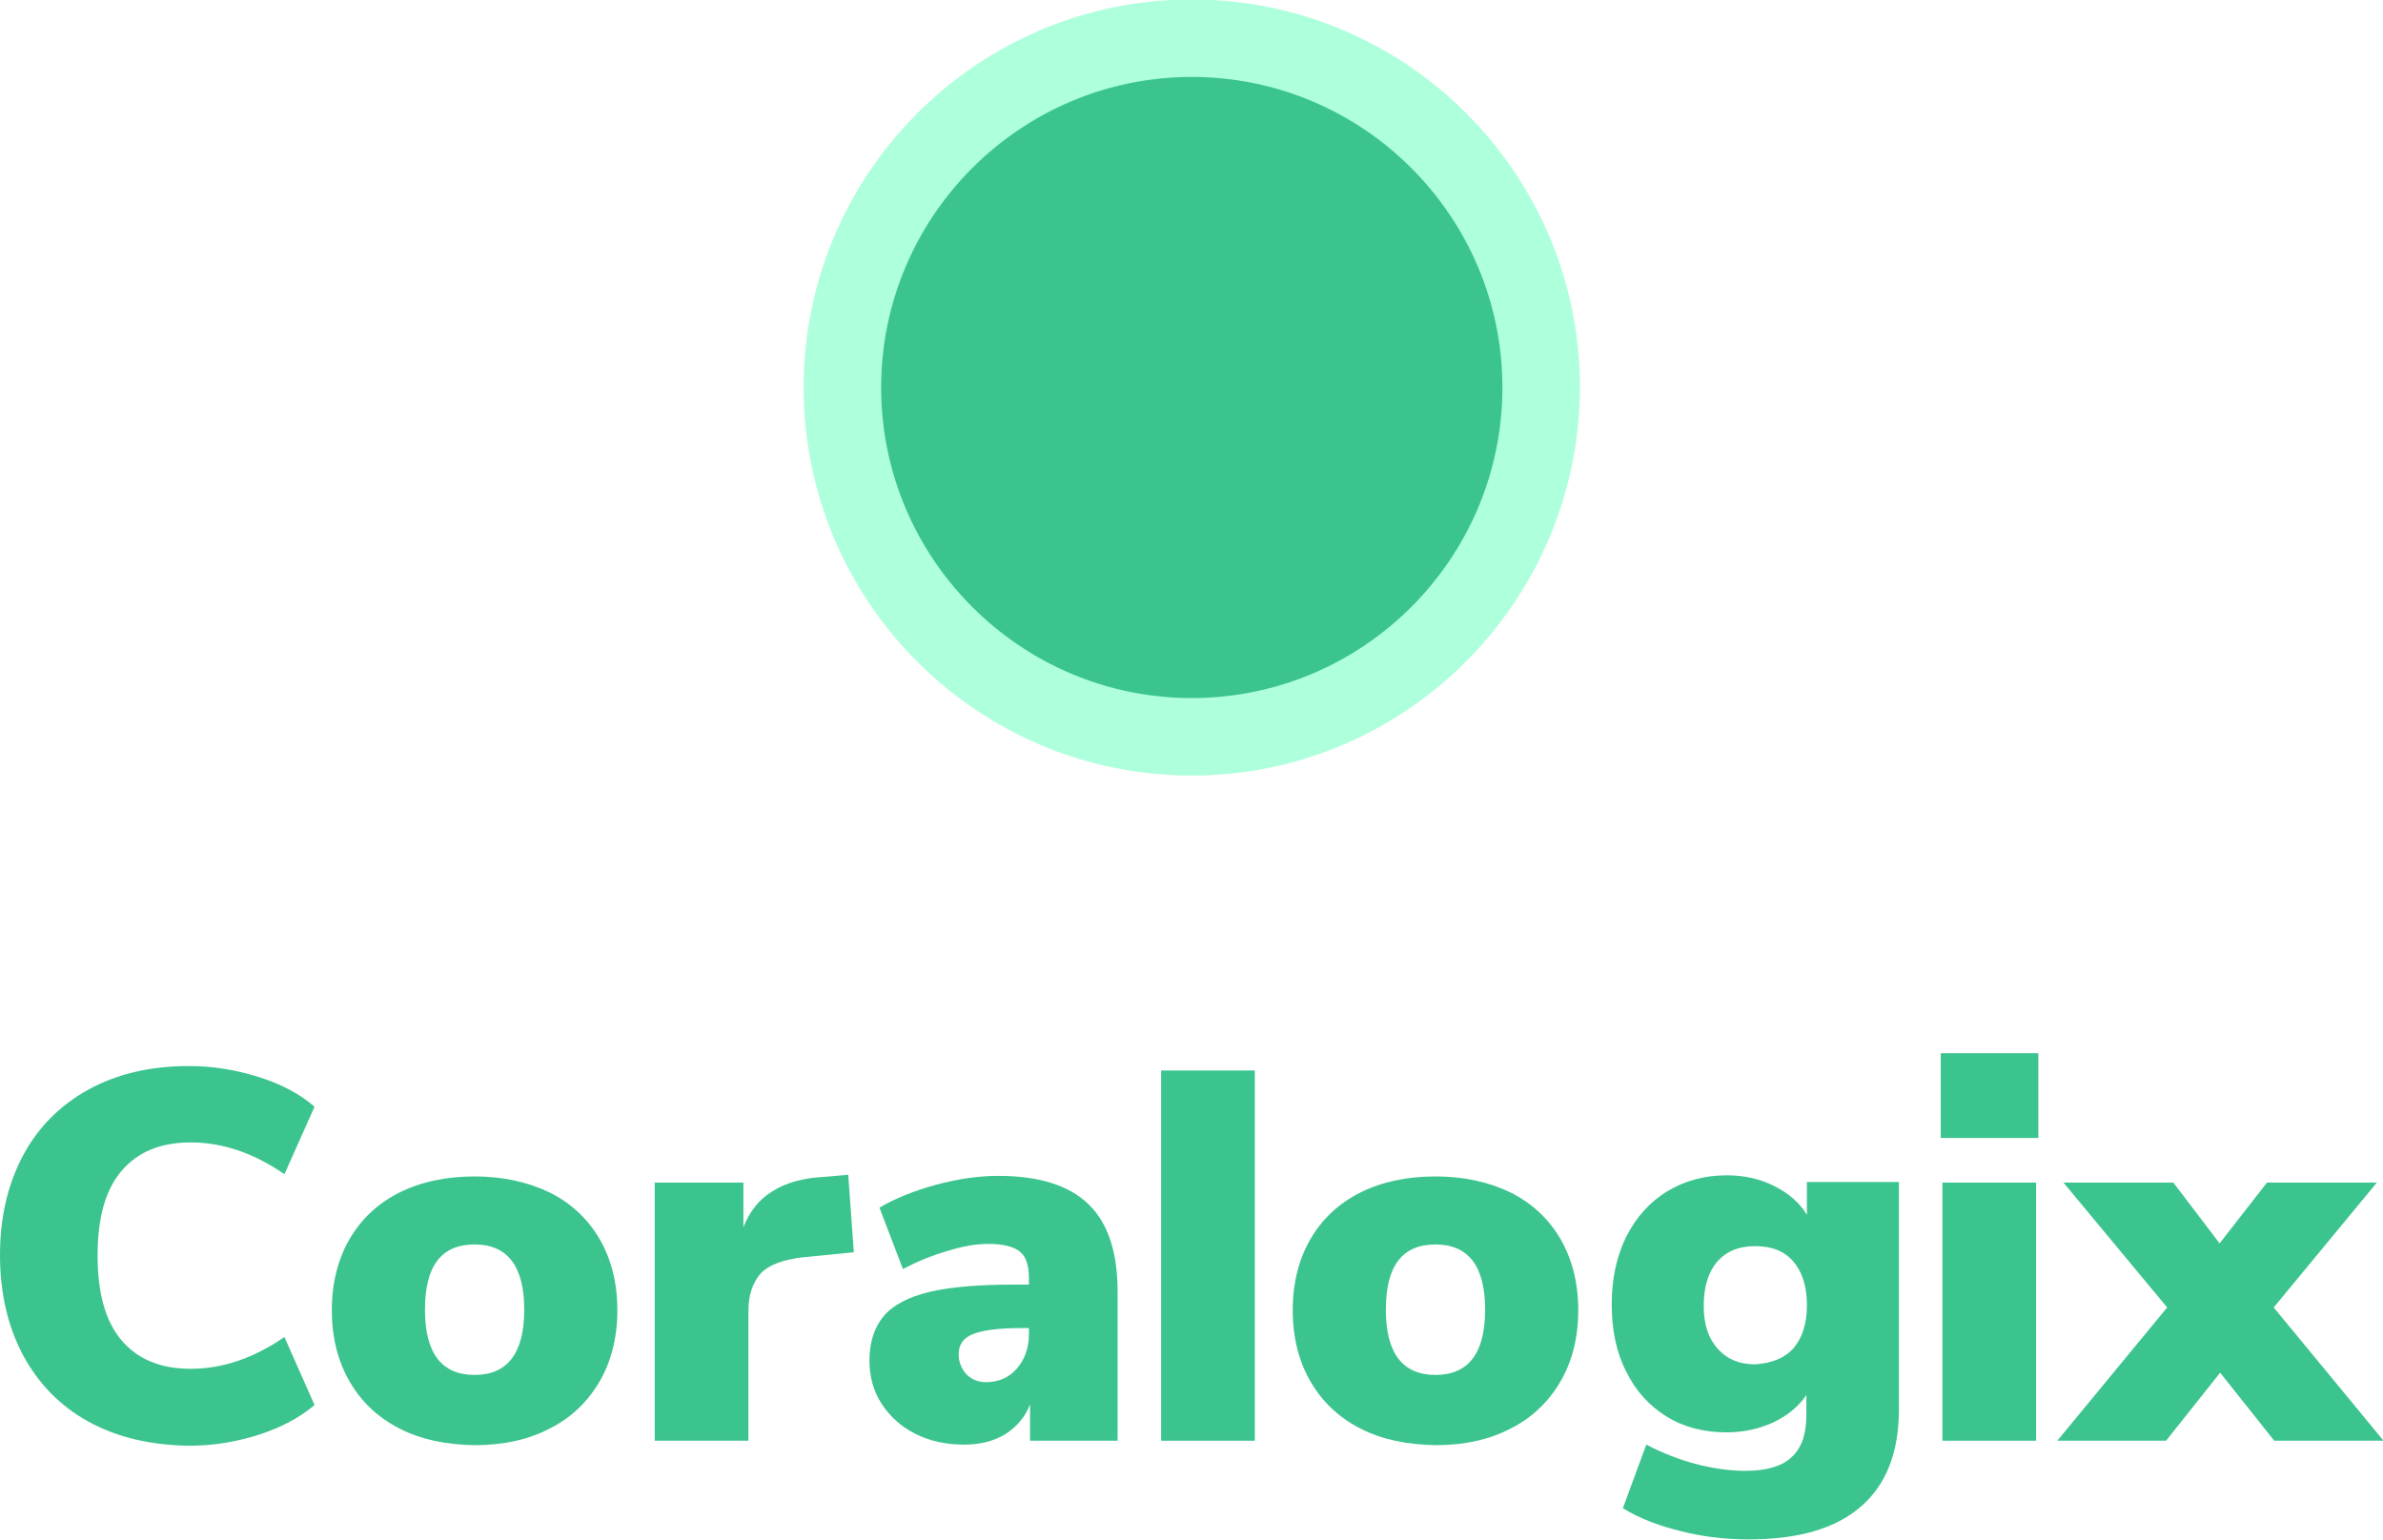
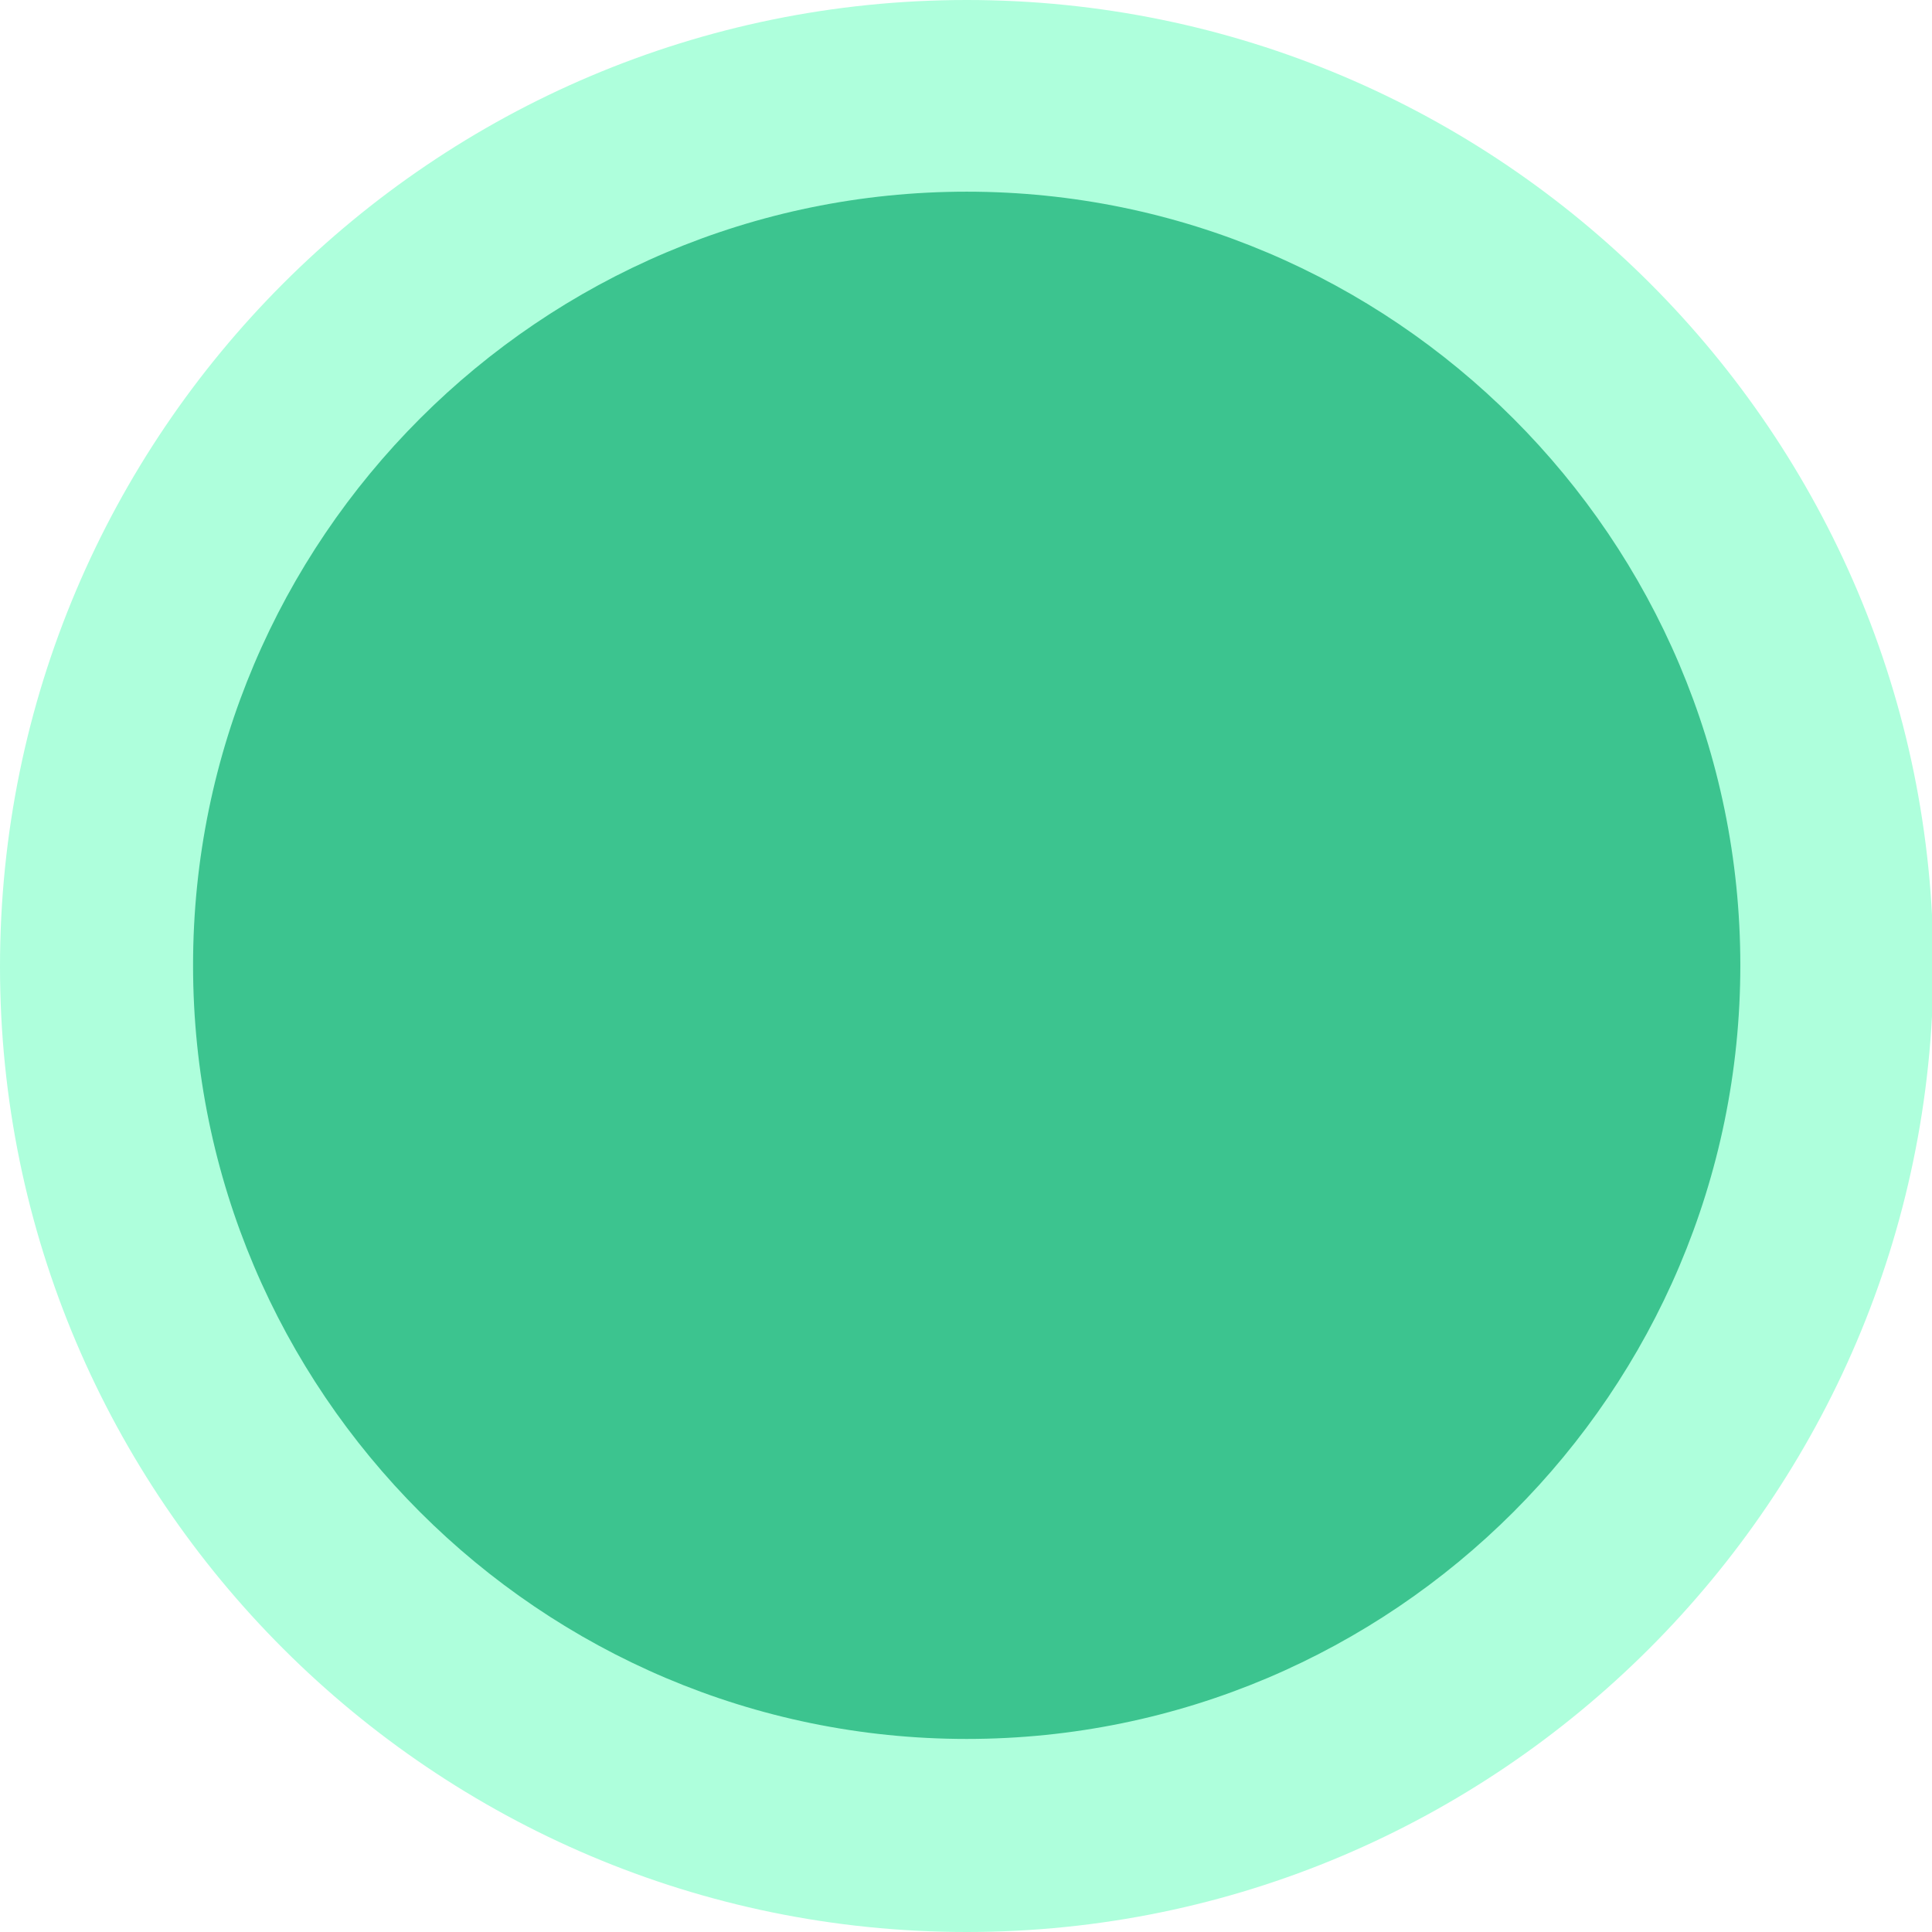
- <svg xmlns="http://www.w3.org/2000/svg" version="1.1" x="0px" y="0px" viewBox="0 0 427.3 276.1" style="enable-background:new 0 0 427.3 276.1;" xml:space="preserve">
+ <svg xmlns="http://www.w3.org/2000/svg" version="1.1" x="0px" y="0px" viewBox="0 0 139.1 139.1" style="enable-background:new 0 0 139.1 139.1;" xml:space="preserve">
  <style type="text/css">
	.st0{display:none;}
	.st1{display:inline;}
	.st2{fill:#D9EBFF;}
	.st3{fill:#314563;}
	.st4{fill:#4284D3;}
	.st5{fill:#2D70C1;}
	.st6{fill:#5547D6;}
	.st7{fill:#9C61DB;}
	.st8{fill:#7A1EBC;}
	.st9{fill:#6319B2;}
	.st10{fill:#6935BC;}
	.st11{fill:#533E7F;}
	.st12{fill:#67A2E8;}
	.st13{fill:#287EE5;}
	.st14{fill:#849FBF;}
	.st15{fill:#0B66D3;}
	.st16{fill:#461FB2;}
	.st17{fill:#055EC9;}
	.st18{fill:#50B0FF;}
	.st19{fill:#416EA3;}
	.st20{fill:#3CC48F;}
	.st21{fill:#AEFFDC;}
</style>
  <g id="Layer_1" class="st0">
    <g class="st1">
-       <polygon class="st2" points="1480.2,1205.6 1499.9,1173.4 1561.9,1156.9 1603.4,1198.5 1599.8,1230 1573.7,1243.6 1580.8,1259     1567.2,1259 1547.2,1232.5 1507.4,1231.4   " />
+       <polygon class="st2" points="1336.1,1205.6 1355.8,1173.4 1417.8,1156.9 1459.3,1198.5 1455.7,1230 1429.6,1243.6 1436.7,1259     1423.1,1259 1403.1,1232.5 1363.3,1231.4   " />
      <g>
-         <path class="st3" d="M1605.7,1197.8c0-0.1-0.1-0.2-0.1-0.3c0-0.1,0-0.2-0.1-0.3c-0.1-0.1-0.1-0.3-0.2-0.4     c-0.1-0.1-0.1-0.2-0.1-0.2l-41.7-41.5c0,0-0.1-0.1-0.1-0.1c0,0-0.1-0.1-0.1-0.1c0,0,0,0-0.1-0.1c0,0,0,0,0,0     c-0.2-0.1-0.4-0.2-0.6-0.2c0,0-0.1,0-0.2,0c-0.1,0-0.3,0-0.4,0c-0.1,0-0.1,0-0.2,0c0,0,0,0,0,0c0,0-0.1,0-0.1,0c0,0,0,0-0.1,0     l-62.6,16.2c-0.1,0-0.1,0.1-0.2,0.1c-0.1,0-0.2,0.1-0.3,0.1c0,0-0.1,0-0.1,0.1c0,0,0,0,0,0c-0.1,0-0.1,0.1-0.2,0.2     c-0.1,0.1-0.2,0.2-0.2,0.2c0,0.1-0.1,0.1-0.1,0.1c0,0,0,0,0,0l-20.4,34.1c0,0.1-0.1,0.2-0.1,0.2c0,0.1-0.1,0.2-0.1,0.3     c0,0.2,0,0.3-0.1,0.5c0,0.1,0,0.1,0,0.2c0,0,0,0,0,0.1c0,0.2,0.1,0.3,0.1,0.5c0,0.1,0,0.1,0.1,0.2c0.1,0.1,0.2,0.2,0.3,0.4     c0.1,0.1,0.1,0.1,0.1,0.2c0,0,0,0,0,0l27.9,24.9c0.1,0.1,0.2,0.1,0.3,0.2c0.1,0,0.1,0.1,0.2,0.1c0,0,0,0,0,0     c0.2,0.1,0.5,0.2,0.7,0.2l38.5,0.6l21.2,26.5c0,0.1,0.1,0.1,0.2,0.1c0.1,0.1,0.2,0.2,0.4,0.3c0.1,0.1,0.2,0.1,0.3,0.1     c0.1,0,0.2,0.1,0.2,0.1c0.1,0,0.3,0,0.4,0h0h12c0,0,0,0,0,0c1.1,0,1.9-0.9,1.9-1.9c0-0.5-0.2-0.9-0.4-1.2l-7.5-13.9l13.8-7.2     l13.1-5.6c0.1,0,0.2-0.1,0.3-0.2c0,0,0.1,0,0.1-0.1c0,0,0,0,0,0c0,0,0,0,0,0c0.2-0.1,0.3-0.3,0.4-0.4c0,0,0-0.1,0-0.1     c0,0,0-0.1,0.1-0.1c0.1-0.1,0.1-0.2,0.1-0.3c0,0,0,0,0-0.1c0,0,0-0.1,0-0.1c0,0,0,0,0,0c0,0,0-0.1,0-0.1c0,0,0,0,0,0l3.5-31.9     c0-0.1,0-0.1,0-0.2C1605.7,1197.9,1605.7,1197.9,1605.7,1197.8z M1567.1,1255.1l-14.2-17.8l16.4,7.4L1567.1,1255.1z      M1483.7,1208.3l33.3-3l-10.7,23.2L1483.7,1208.3z M1576.1,1197l-25.5-9.3l24.6-3.7L1576.1,1197z M1546.7,1184.4l15.3-24.3     l11.8,20.2L1546.7,1184.4z M1520.5,1200.3l-16.2-23.9l34.7,11.2L1520.5,1200.3z M1542.6,1189.6l24,28.5l-42.8-15.6L1542.6,1189.6     z M1567.6,1222.5l-20.5,7.5l-18.1-22.5L1567.6,1222.5z M1549,1191.2l26.9,9.9l-4,17.4L1549,1191.2z M1578.8,1181.7     C1578.8,1181.7,1578.8,1181.6,1578.8,1181.7c0-0.1,0-0.1,0-0.1c0,0,0,0,0,0c0-0.1-0.1-0.2-0.1-0.3c0-0.1-0.1-0.2-0.1-0.3     c0,0,0,0,0-0.1l0,0c0,0,0,0,0,0l-7.4-12.6l28.3,28.2l-19.5,1.4L1578.8,1181.7z M1542.1,1184.6l-36.2-11.7l52-13.3L1542.1,1184.6z      M1499.6,1176.2l17.1,25.3l-34.1,3.1L1499.6,1176.2z M1520.6,1206.7l21.8,23.6l-32.4-0.5L1520.6,1206.7z M1551.5,1232.4l19.4-7.1     l-1.1,15.3L1551.5,1232.4z M1579.1,1204.3l16.4,22.3l-20.3-5.4L1579.1,1204.3z M1599,1224.8l-17.2-23.3l19.9-1.4L1599,1224.8z      M1576.9,1257.5h-6.4l1.8-8.5L1576.9,1257.5z M1586.3,1233.8l-12.6,6.5l1.1-15.3l19.7,5.3L1586.3,1233.8z" />
+         <path class="st3" d="M1461.6,1197.8c0-0.1-0.1-0.2-0.1-0.3c0-0.1,0-0.2-0.1-0.3c-0.1-0.1-0.1-0.3-0.2-0.4     c-0.1-0.1-0.1-0.2-0.1-0.2l-41.7-41.5c0,0-0.1-0.1-0.1-0.1c0,0-0.1-0.1-0.1-0.1c0,0,0,0-0.1-0.1c0,0,0,0,0,0     c-0.2-0.1-0.4-0.2-0.6-0.2c0,0-0.1,0-0.2,0c-0.1,0-0.3,0-0.4,0c-0.1,0-0.1,0-0.2,0c0,0,0,0,0,0c0,0-0.1,0-0.1,0c0,0,0,0-0.1,0     l-62.6,16.2c-0.1,0-0.1,0.1-0.2,0.1c-0.1,0-0.2,0.1-0.3,0.1c0,0-0.1,0-0.1,0.1c0,0,0,0,0,0c-0.1,0-0.1,0.1-0.2,0.2     c-0.1,0.1-0.2,0.2-0.2,0.2c0,0.1-0.1,0.1-0.1,0.1c0,0,0,0,0,0l-20.4,34.1c0,0.1-0.1,0.2-0.1,0.2c0,0.1-0.1,0.2-0.1,0.3     c0,0.2,0,0.3-0.1,0.5c0,0.1,0,0.1,0,0.2c0,0,0,0,0,0.1c0,0.2,0.1,0.3,0.1,0.5c0,0.1,0,0.1,0.1,0.2c0.1,0.1,0.2,0.2,0.3,0.4     c0.1,0.1,0.1,0.1,0.1,0.2c0,0,0,0,0,0l27.9,24.9c0.1,0.1,0.2,0.1,0.3,0.2c0.1,0,0.1,0.1,0.2,0.1c0,0,0,0,0,0     c0.2,0.1,0.5,0.2,0.7,0.2l38.5,0.6l21.2,26.5c0,0.1,0.1,0.1,0.2,0.1c0.1,0.1,0.2,0.2,0.4,0.3c0.1,0.1,0.2,0.1,0.3,0.1     c0.1,0,0.2,0.1,0.2,0.1c0.1,0,0.3,0,0.4,0h0h12c0,0,0,0,0,0c1.1,0,1.9-0.9,1.9-1.9c0-0.5-0.2-0.9-0.4-1.2l-7.5-13.9l13.8-7.2     l13.1-5.6c0.1,0,0.2-0.1,0.3-0.2c0,0,0.1,0,0.1-0.1c0,0,0,0,0,0c0,0,0,0,0,0c0.2-0.1,0.3-0.3,0.4-0.4c0,0,0-0.1,0-0.1     c0,0,0-0.1,0.1-0.1c0.1-0.1,0.1-0.2,0.1-0.3c0,0,0,0,0-0.1c0,0,0-0.1,0-0.1c0,0,0,0,0,0c0,0,0-0.1,0-0.1c0,0,0,0,0,0l3.5-31.9     c0-0.1,0-0.1,0-0.2C1461.6,1197.9,1461.6,1197.9,1461.6,1197.8z M1423,1255.1l-14.2-17.8l16.4,7.4L1423,1255.1z M1339.6,1208.3     l33.3-3l-10.7,23.2L1339.6,1208.3z M1432,1197l-25.5-9.3l24.6-3.7L1432,1197z M1402.6,1184.4l15.3-24.3l11.8,20.2L1402.6,1184.4z      M1376.4,1200.3l-16.2-23.9l34.7,11.2L1376.4,1200.3z M1398.5,1189.6l24,28.5l-42.8-15.6L1398.5,1189.6z M1423.5,1222.5     l-20.5,7.5l-18.1-22.5L1423.5,1222.5z M1404.9,1191.2l26.9,9.9l-4,17.4L1404.9,1191.2z M1434.7,1181.7     C1434.7,1181.7,1434.7,1181.6,1434.7,1181.7c0-0.1,0-0.1,0-0.1c0,0,0,0,0,0c0-0.1-0.1-0.2-0.1-0.3c0-0.1-0.1-0.2-0.1-0.3     c0,0,0,0,0-0.1l0,0c0,0,0,0,0,0l-7.4-12.6l28.3,28.2l-19.5,1.4L1434.7,1181.7z M1398,1184.6l-36.2-11.7l52-13.3L1398,1184.6z      M1355.5,1176.2l17.1,25.3l-34.1,3.1L1355.5,1176.2z M1376.5,1206.7l21.8,23.6l-32.4-0.5L1376.5,1206.7z M1407.4,1232.4l19.4-7.1     l-1.1,15.3L1407.4,1232.4z M1435,1204.3l16.4,22.3l-20.3-5.4L1435,1204.3z M1454.9,1224.8l-17.2-23.3l19.9-1.4L1454.9,1224.8z      M1432.8,1257.5h-6.4l1.8-8.5L1432.8,1257.5z M1442.2,1233.8l-12.6,6.5l1.1-15.3l19.7,5.3L1442.2,1233.8z" />
      </g>
      <g>
-         <path class="st3" d="M1644.8,1225.4c-4.1-2.2-7.2-5.4-9.3-9.5c-2.2-4.1-3.3-8.8-3.3-14.2c0-5.4,1.1-10.1,3.3-14.2     c2.2-4.1,5.3-7.2,9.3-9.5c4.1-2.2,8.8-3.4,14.3-3.4c3.4,0,6.8,0.5,10,1.6c3.2,1,5.8,2.4,7.9,4.2l-4.3,9.7     c-4.3-3-8.8-4.6-13.3-4.6c-4.3,0-7.6,1.3-9.8,4s-3.4,6.7-3.4,12c0,5.3,1.1,9.4,3.4,12.1s5.5,4.1,9.8,4.1c4.5,0,9-1.5,13.3-4.6     l4.3,9.7c-2,1.7-4.7,3.1-7.9,4.2c-3.2,1-6.5,1.6-10,1.6C1653.6,1228.8,1648.9,1227.7,1644.8,1225.4z" />
-         <path class="st3" d="M1689.1,1226.4c-3.1-1.6-5.4-3.8-7.1-6.7c-1.7-2.9-2.5-6.3-2.5-10.2c0-3.9,0.8-7.3,2.5-10.1     c1.7-2.9,4-5.1,7.1-6.6c3-1.5,6.6-2.3,10.7-2.3c4.1,0,7.6,0.8,10.7,2.3c3,1.5,5.4,3.8,7.1,6.6c1.7,2.9,2.5,6.2,2.5,10.1     c0,3.9-0.8,7.3-2.5,10.2c-1.7,2.9-4,5.1-7.1,6.7c-3,1.6-6.6,2.4-10.7,2.4C1695.7,1228.7,1692.1,1227.9,1689.1,1226.4z      M1706.8,1209.5c0-6.2-2.4-9.3-7.1-9.3c-4.7,0-7.1,3.1-7.1,9.3c0,6.2,2.4,9.3,7.1,9.3C1704.4,1218.8,1706.8,1215.7,1706.8,1209.5     z" />
-         <path class="st3" d="M1753.8,1201.3l-7.3,0.7c-2.9,0.3-4.9,1.1-6.1,2.3c-1.1,1.2-1.7,3-1.7,5.3v18.5h-13.3v-36.8h12.6v6.4     c0.8-2.2,2.2-4,4.2-5.1c1.9-1.2,4.3-1.8,7.1-2l3.7-0.3L1753.8,1201.3z" />
-         <path class="st3" d="M1787.1,1194.4c2.8,2.7,4.1,6.8,4.1,12.4v21.2h-12.5v-5.2c-0.7,1.8-1.9,3.2-3.5,4.2c-1.6,1-3.6,1.5-5.9,1.5     c-2.5,0-4.8-0.5-6.9-1.5s-3.7-2.4-4.8-4.3c-1.2-1.8-1.8-3.9-1.8-6.2c0-2.6,0.7-4.7,2.1-6.3c1.4-1.6,3.6-2.7,6.5-3.4     c3-0.7,7-1,12.1-1h2v-0.9c0-1.8-0.4-3.1-1.3-3.8c-0.9-0.7-2.3-1.1-4.5-1.1c-1.7,0-3.7,0.3-5.9,1c-2.2,0.7-4.3,1.5-6.2,2.6     l-3.4-8.7c2.1-1.3,4.8-2.4,8-3.3c3.2-0.9,6.2-1.3,8.9-1.3C1780.1,1190.4,1784.4,1191.8,1787.1,1194.4z M1776.9,1217.9     c1.1-1.3,1.7-2.9,1.7-4.9v-0.9h-1.2c-3.2,0-5.5,0.3-6.8,0.9c-1.3,0.6-2,1.5-2,2.9c0,1.1,0.4,2.1,1.1,2.8c0.7,0.7,1.7,1.1,2.8,1.1     C1774.3,1219.8,1775.8,1219.2,1776.9,1217.9z" />
-         <path class="st3" d="M1797.5,1228.1v-52.7h13.3v52.7H1797.5z" />
-         <path class="st3" d="M1825.9,1226.4c-3.1-1.6-5.4-3.8-7.1-6.7c-1.7-2.9-2.5-6.3-2.5-10.2c0-3.9,0.8-7.3,2.5-10.1     c1.7-2.9,4-5.1,7.1-6.6c3-1.5,6.6-2.3,10.7-2.3c4.1,0,7.6,0.8,10.7,2.3c3,1.5,5.4,3.8,7.1,6.6c1.7,2.9,2.5,6.2,2.5,10.1     c0,3.9-0.8,7.3-2.5,10.2c-1.7,2.9-4,5.1-7.1,6.7c-3,1.6-6.6,2.4-10.7,2.4C1832.5,1228.7,1828.9,1227.9,1825.9,1226.4z      M1843.6,1209.5c0-6.2-2.4-9.3-7.1-9.3c-4.7,0-7.1,3.1-7.1,9.3c0,6.2,2.4,9.3,7.1,9.3C1841.2,1218.8,1843.6,1215.7,1843.6,1209.5     z" />
-         <path class="st3" d="M1902.5,1191.3v32.3c0,6.1-1.8,10.7-5.4,13.8c-3.6,3.1-9,4.7-16,4.7c-3.3,0-6.6-0.4-9.7-1.2     c-3.1-0.8-5.9-1.9-8.1-3.3l3.4-9c2.3,1.2,4.7,2.1,7.1,2.8c2.5,0.6,4.8,1,7,1c2.9,0,5.1-0.6,6.5-1.9c1.4-1.3,2.1-3.3,2.1-6v-2.8     c-1.1,1.6-2.7,3-4.7,3.9c-2,1-4.3,1.5-6.7,1.5c-3.2,0-6-0.7-8.5-2.2c-2.5-1.5-4.4-3.6-5.8-6.4c-1.4-2.8-2.1-6-2.1-9.6     s0.7-6.9,2.1-9.6c1.4-2.8,3.3-4.9,5.8-6.5c2.5-1.5,5.3-2.3,8.5-2.3c2.4,0,4.7,0.5,6.7,1.5c2,1,3.6,2.4,4.7,4.1v-4.7H1902.5z      M1887.5,1214.9c1.3-1.5,1.9-3.5,1.9-6.1c0-2.6-0.6-4.7-1.9-6.2c-1.3-1.5-3.1-2.2-5.5-2.2c-2.3,0-4.1,0.7-5.4,2.2     c-1.3,1.5-1.9,3.6-1.9,6.2c0,2.6,0.7,4.6,2,6.1c1.3,1.5,3.1,2.2,5.3,2.2C1884.4,1217.1,1886.2,1216.4,1887.5,1214.9z" />
-         <path class="st3" d="M1908.4,1173h13.9v12h-13.9V1173z M1908.7,1228.1v-36.8h13.3v36.8H1908.7z" />
-         <path class="st3" d="M1955.8,1209.1l15.6,19h-15.5l-7.7-9.7l-7.7,9.7H1925l15.6-19l-14.7-17.8h15.6l6.7,8.7l6.7-8.7h15.6     L1955.8,1209.1z" />
+         <path class="st3" d="M1500.7,1225.4c-4.1-2.2-7.2-5.4-9.3-9.5c-2.2-4.1-3.3-8.8-3.3-14.2c0-5.4,1.1-10.1,3.3-14.2     c2.2-4.1,5.3-7.2,9.3-9.5c4.1-2.2,8.8-3.4,14.3-3.4c3.4,0,6.8,0.5,10,1.6c3.2,1,5.8,2.4,7.9,4.2l-4.3,9.7     c-4.3-3-8.8-4.6-13.3-4.6c-4.3,0-7.6,1.3-9.8,4s-3.4,6.7-3.4,12c0,5.3,1.1,9.4,3.4,12.1s5.5,4.1,9.8,4.1c4.5,0,9-1.5,13.3-4.6     l4.3,9.7c-2,1.7-4.7,3.1-7.9,4.2c-3.2,1-6.5,1.6-10,1.6C1509.5,1228.8,1504.8,1227.7,1500.7,1225.4z" />
+         <path class="st3" d="M1545,1226.4c-3.1-1.6-5.4-3.8-7.1-6.7c-1.7-2.9-2.5-6.3-2.5-10.2c0-3.9,0.8-7.3,2.5-10.1     c1.7-2.9,4-5.1,7.1-6.6c3-1.5,6.6-2.3,10.7-2.3c4.1,0,7.6,0.8,10.7,2.3c3,1.5,5.4,3.8,7.1,6.6c1.7,2.9,2.5,6.2,2.5,10.1     c0,3.9-0.8,7.3-2.5,10.2c-1.7,2.9-4,5.1-7.1,6.7c-3,1.6-6.6,2.4-10.7,2.4C1551.6,1228.7,1548,1227.9,1545,1226.4z M1562.7,1209.5     c0-6.2-2.4-9.3-7.1-9.3c-4.7,0-7.1,3.1-7.1,9.3c0,6.2,2.4,9.3,7.1,9.3C1560.3,1218.8,1562.7,1215.7,1562.7,1209.5z" />
+         <path class="st3" d="M1609.7,1201.3l-7.3,0.7c-2.9,0.3-4.9,1.1-6.1,2.3c-1.1,1.2-1.7,3-1.7,5.3v18.5h-13.3v-36.8h12.6v6.4     c0.8-2.2,2.2-4,4.2-5.1c1.9-1.2,4.3-1.8,7.1-2l3.7-0.3L1609.7,1201.3z" />
+         <path class="st3" d="M1643,1194.4c2.8,2.7,4.1,6.8,4.1,12.4v21.2h-12.5v-5.2c-0.7,1.8-1.9,3.2-3.5,4.2c-1.6,1-3.6,1.5-5.9,1.5     c-2.5,0-4.8-0.5-6.9-1.5c-2-1-3.7-2.4-4.8-4.3c-1.2-1.8-1.8-3.9-1.8-6.2c0-2.6,0.7-4.7,2.1-6.3c1.4-1.6,3.6-2.7,6.5-3.4     c3-0.7,7-1,12.1-1h2v-0.9c0-1.8-0.4-3.1-1.3-3.8c-0.9-0.7-2.3-1.1-4.5-1.1c-1.7,0-3.7,0.3-5.9,1c-2.2,0.7-4.3,1.5-6.2,2.6     l-3.4-8.7c2.1-1.3,4.8-2.4,8-3.3c3.2-0.9,6.2-1.3,8.9-1.3C1636,1190.4,1640.3,1191.8,1643,1194.4z M1632.8,1217.9     c1.1-1.3,1.7-2.9,1.7-4.9v-0.9h-1.2c-3.2,0-5.5,0.3-6.8,0.9c-1.3,0.6-2,1.5-2,2.9c0,1.1,0.4,2.1,1.1,2.8c0.7,0.7,1.7,1.1,2.8,1.1     C1630.2,1219.8,1631.7,1219.2,1632.8,1217.9z" />
+         <path class="st3" d="M1653.4,1228.1v-52.7h13.3v52.7H1653.4z" />
+         <path class="st3" d="M1681.8,1226.4c-3.1-1.6-5.4-3.8-7.1-6.7c-1.7-2.9-2.5-6.3-2.5-10.2c0-3.9,0.8-7.3,2.5-10.1     c1.7-2.9,4-5.1,7.1-6.6c3-1.5,6.6-2.3,10.7-2.3c4.1,0,7.6,0.8,10.7,2.3c3,1.5,5.4,3.8,7.1,6.6c1.7,2.9,2.5,6.2,2.5,10.1     c0,3.9-0.8,7.3-2.5,10.2c-1.7,2.9-4,5.1-7.1,6.7c-3,1.6-6.6,2.4-10.7,2.4C1688.4,1228.7,1684.8,1227.9,1681.8,1226.4z      M1699.5,1209.5c0-6.2-2.4-9.3-7.1-9.3c-4.7,0-7.1,3.1-7.1,9.3c0,6.2,2.4,9.3,7.1,9.3C1697.1,1218.8,1699.5,1215.7,1699.5,1209.5     z" />
+         <path class="st3" d="M1758.4,1191.3v32.3c0,6.1-1.8,10.7-5.4,13.8c-3.6,3.1-9,4.7-16,4.7c-3.3,0-6.6-0.4-9.7-1.2     c-3.1-0.8-5.9-1.9-8.1-3.3l3.4-9c2.3,1.2,4.7,2.1,7.1,2.8c2.5,0.6,4.8,1,7,1c2.9,0,5.1-0.6,6.5-1.9c1.4-1.3,2.1-3.3,2.1-6v-2.8     c-1.1,1.6-2.7,3-4.7,3.9c-2,1-4.3,1.5-6.7,1.5c-3.2,0-6-0.7-8.5-2.2c-2.5-1.5-4.4-3.6-5.8-6.4c-1.4-2.8-2.1-6-2.1-9.6     s0.7-6.9,2.1-9.6c1.4-2.8,3.3-4.9,5.8-6.5c2.5-1.5,5.3-2.3,8.5-2.3c2.4,0,4.7,0.5,6.7,1.5c2,1,3.6,2.4,4.7,4.1v-4.7H1758.4z      M1743.4,1214.9c1.3-1.5,1.9-3.5,1.9-6.1c0-2.6-0.6-4.7-1.9-6.2c-1.3-1.5-3.1-2.2-5.5-2.2c-2.3,0-4.1,0.7-5.4,2.2     c-1.3,1.5-1.9,3.6-1.9,6.2c0,2.6,0.7,4.6,2,6.1c1.3,1.5,3.1,2.2,5.3,2.2C1740.3,1217.1,1742.1,1216.4,1743.4,1214.9z" />
+         <path class="st3" d="M1764.3,1173h13.9v12h-13.9V1173z M1764.6,1228.1v-36.8h13.3v36.8H1764.6z" />
+         <path class="st3" d="M1811.7,1209.1l15.6,19h-15.5l-7.7-9.7l-7.7,9.7h-15.5l15.6-19l-14.7-17.8h15.6l6.7,8.7l6.7-8.7h15.6     L1811.7,1209.1z" />
      </g>
    </g>
  </g>
  <g id="Layer_2" class="st0">
    <g class="st1">
-       <path class="st3" d="M1634.8,1225.4c-4.1-2.2-7.2-5.4-9.3-9.5c-2.2-4.1-3.3-8.8-3.3-14.2c0-5.4,1.1-10.1,3.3-14.2    c2.2-4.1,5.3-7.2,9.3-9.5c4.1-2.2,8.8-3.4,14.3-3.4c3.4,0,6.8,0.5,10,1.6c3.2,1,5.8,2.4,7.9,4.2l-4.3,9.7c-4.3-3-8.8-4.6-13.3-4.6    c-4.3,0-7.6,1.3-9.8,4s-3.4,6.7-3.4,12c0,5.3,1.1,9.4,3.4,12.1s5.5,4.1,9.8,4.1c4.5,0,9-1.5,13.3-4.6l4.3,9.7    c-2,1.7-4.7,3.1-7.9,4.2c-3.2,1-6.5,1.6-10,1.6C1643.6,1228.8,1638.9,1227.7,1634.8,1225.4z" />
-       <path class="st3" d="M1679.1,1226.4c-3.1-1.6-5.4-3.8-7.1-6.7c-1.7-2.9-2.5-6.3-2.5-10.2c0-3.9,0.8-7.3,2.5-10.1    c1.7-2.9,4-5.1,7.1-6.6c3-1.5,6.6-2.3,10.7-2.3c4.1,0,7.6,0.8,10.7,2.3c3,1.5,5.4,3.8,7.1,6.6c1.7,2.9,2.5,6.2,2.5,10.1    c0,3.9-0.8,7.3-2.5,10.2c-1.7,2.9-4,5.1-7.1,6.7c-3,1.6-6.6,2.4-10.7,2.4C1685.7,1228.7,1682.1,1227.9,1679.1,1226.4z     M1696.8,1209.5c0-6.2-2.4-9.3-7.1-9.3c-4.7,0-7.1,3.1-7.1,9.3c0,6.2,2.4,9.3,7.1,9.3C1694.4,1218.8,1696.8,1215.7,1696.8,1209.5z    " />
-       <path class="st3" d="M1743.8,1201.3l-7.3,0.7c-2.9,0.3-4.9,1.1-6.1,2.3c-1.1,1.2-1.7,3-1.7,5.3v18.5h-13.3v-36.8h12.6v6.4    c0.8-2.2,2.2-4,4.2-5.1c1.9-1.2,4.3-1.8,7.1-2l3.7-0.3L1743.8,1201.3z" />
-       <path class="st3" d="M1777.1,1194.4c2.8,2.7,4.1,6.8,4.1,12.4v21.2h-12.5v-5.2c-0.7,1.8-1.9,3.2-3.5,4.2c-1.6,1-3.6,1.5-5.9,1.5    c-2.5,0-4.8-0.5-6.9-1.5s-3.7-2.4-4.8-4.3c-1.2-1.8-1.8-3.9-1.8-6.2c0-2.6,0.7-4.7,2.1-6.3c1.4-1.6,3.6-2.7,6.5-3.4    c3-0.7,7-1,12.1-1h2v-0.9c0-1.8-0.4-3.1-1.3-3.8c-0.9-0.7-2.3-1.1-4.5-1.1c-1.7,0-3.7,0.3-5.9,1c-2.2,0.7-4.3,1.5-6.2,2.6    l-3.4-8.7c2.1-1.3,4.8-2.4,8-3.3c3.2-0.9,6.2-1.3,8.9-1.3C1770.1,1190.4,1774.4,1191.8,1777.1,1194.4z M1766.9,1217.9    c1.1-1.3,1.7-2.9,1.7-4.9v-0.9h-1.2c-3.2,0-5.5,0.3-6.8,0.9c-1.3,0.6-2,1.5-2,2.9c0,1.1,0.4,2.1,1.1,2.8c0.7,0.7,1.7,1.1,2.8,1.1    C1764.3,1219.8,1765.8,1219.2,1766.9,1217.9z" />
-       <path class="st3" d="M1787.5,1228.1v-52.7h13.3v52.7H1787.5z" />
-       <path class="st3" d="M1815.9,1226.4c-3.1-1.6-5.4-3.8-7.1-6.7c-1.7-2.9-2.5-6.3-2.5-10.2c0-3.9,0.8-7.3,2.5-10.1    c1.7-2.9,4-5.1,7.1-6.6c3-1.5,6.6-2.3,10.7-2.3c4.1,0,7.6,0.8,10.7,2.3c3,1.5,5.4,3.8,7.1,6.6c1.7,2.9,2.5,6.2,2.5,10.1    c0,3.9-0.8,7.3-2.5,10.2c-1.7,2.9-4,5.1-7.1,6.7c-3,1.6-6.6,2.4-10.7,2.4C1822.5,1228.7,1818.9,1227.9,1815.9,1226.4z     M1833.6,1209.5c0-6.2-2.4-9.3-7.1-9.3c-4.7,0-7.1,3.1-7.1,9.3c0,6.2,2.4,9.3,7.1,9.3C1831.2,1218.8,1833.6,1215.7,1833.6,1209.5z    " />
-       <path class="st3" d="M1892.5,1191.3v32.3c0,6.1-1.8,10.7-5.4,13.8c-3.6,3.1-9,4.7-16,4.7c-3.3,0-6.6-0.4-9.7-1.2    c-3.1-0.8-5.9-1.9-8.1-3.3l3.4-9c2.3,1.2,4.7,2.1,7.1,2.8c2.5,0.6,4.8,1,7,1c2.9,0,5.1-0.6,6.5-1.9c1.4-1.3,2.1-3.3,2.1-6v-2.8    c-1.1,1.6-2.7,3-4.7,3.9c-2,1-4.3,1.5-6.7,1.5c-3.2,0-6-0.7-8.5-2.2c-2.5-1.5-4.4-3.6-5.8-6.4c-1.4-2.8-2.1-6-2.1-9.6    s0.7-6.9,2.1-9.6c1.4-2.8,3.3-4.9,5.8-6.5c2.5-1.5,5.3-2.3,8.5-2.3c2.4,0,4.7,0.5,6.7,1.5c2,1,3.6,2.4,4.7,4.1v-4.7H1892.5z     M1877.5,1214.9c1.3-1.5,1.9-3.5,1.9-6.1c0-2.6-0.6-4.7-1.9-6.2c-1.3-1.5-3.1-2.2-5.5-2.2c-2.3,0-4.1,0.7-5.4,2.2    c-1.3,1.5-1.9,3.6-1.9,6.2c0,2.6,0.7,4.6,2,6.1c1.3,1.5,3.1,2.2,5.3,2.2C1874.4,1217.1,1876.2,1216.4,1877.5,1214.9z" />
-       <path class="st3" d="M1898.4,1173h13.9v12h-13.9V1173z M1898.7,1228.1v-36.8h13.3v36.8H1898.7z" />
-       <path class="st3" d="M1945.8,1209.1l15.6,19h-15.5l-7.7-9.7l-7.7,9.7H1915l15.6-19l-14.7-17.8h15.6l6.7,8.7l6.7-8.7h15.6    L1945.8,1209.1z" />
+       <path class="st3" d="M1490.7,1225.4c-4.1-2.2-7.2-5.4-9.3-9.5c-2.2-4.1-3.3-8.8-3.3-14.2c0-5.4,1.1-10.1,3.3-14.2    c2.2-4.1,5.3-7.2,9.3-9.5c4.1-2.2,8.8-3.4,14.3-3.4c3.4,0,6.8,0.5,10,1.6c3.2,1,5.8,2.4,7.9,4.2l-4.3,9.7c-4.3-3-8.8-4.6-13.3-4.6    c-4.3,0-7.6,1.3-9.8,4s-3.4,6.7-3.4,12c0,5.3,1.1,9.4,3.4,12.1s5.5,4.1,9.8,4.1c4.5,0,9-1.5,13.3-4.6l4.3,9.7    c-2,1.7-4.7,3.1-7.9,4.2c-3.2,1-6.5,1.6-10,1.6C1499.5,1228.8,1494.8,1227.7,1490.7,1225.4z" />
+       <path class="st3" d="M1535,1226.4c-3.1-1.6-5.4-3.8-7.1-6.7c-1.7-2.9-2.5-6.3-2.5-10.2c0-3.9,0.8-7.3,2.5-10.1    c1.7-2.9,4-5.1,7.1-6.6c3-1.5,6.6-2.3,10.7-2.3c4.1,0,7.6,0.8,10.7,2.3c3,1.5,5.4,3.8,7.1,6.6c1.7,2.9,2.5,6.2,2.5,10.1    c0,3.9-0.8,7.3-2.5,10.2c-1.7,2.9-4,5.1-7.1,6.7c-3,1.6-6.6,2.4-10.7,2.4C1541.6,1228.7,1538,1227.9,1535,1226.4z M1552.7,1209.5    c0-6.2-2.4-9.3-7.1-9.3c-4.7,0-7.1,3.1-7.1,9.3c0,6.2,2.4,9.3,7.1,9.3C1550.3,1218.8,1552.7,1215.7,1552.7,1209.5z" />
+       <path class="st3" d="M1599.7,1201.3l-7.3,0.7c-2.9,0.3-4.9,1.1-6.1,2.3c-1.1,1.2-1.7,3-1.7,5.3v18.5h-13.3v-36.8h12.6v6.4    c0.8-2.2,2.2-4,4.2-5.1c1.9-1.2,4.3-1.8,7.1-2l3.7-0.3L1599.7,1201.3z" />
+       <path class="st3" d="M1633,1194.4c2.8,2.7,4.1,6.8,4.1,12.4v21.2h-12.5v-5.2c-0.7,1.8-1.9,3.2-3.5,4.2c-1.6,1-3.6,1.5-5.9,1.5    c-2.5,0-4.8-0.5-6.9-1.5c-2-1-3.7-2.4-4.8-4.3c-1.2-1.8-1.8-3.9-1.8-6.2c0-2.6,0.7-4.7,2.1-6.3c1.4-1.6,3.6-2.7,6.5-3.4    c3-0.7,7-1,12.1-1h2v-0.9c0-1.8-0.4-3.1-1.3-3.8c-0.9-0.7-2.3-1.1-4.5-1.1c-1.7,0-3.7,0.3-5.9,1c-2.2,0.7-4.3,1.5-6.2,2.6    l-3.4-8.7c2.1-1.3,4.8-2.4,8-3.3c3.2-0.9,6.2-1.3,8.9-1.3C1626,1190.4,1630.3,1191.8,1633,1194.4z M1622.8,1217.9    c1.1-1.3,1.7-2.9,1.7-4.9v-0.9h-1.2c-3.2,0-5.5,0.3-6.8,0.9c-1.3,0.6-2,1.5-2,2.9c0,1.1,0.4,2.1,1.1,2.8c0.7,0.7,1.7,1.1,2.8,1.1    C1620.2,1219.8,1621.7,1219.2,1622.8,1217.9z" />
+       <path class="st3" d="M1643.4,1228.1v-52.7h13.3v52.7H1643.4z" />
+       <path class="st3" d="M1671.8,1226.4c-3.1-1.6-5.4-3.8-7.1-6.7c-1.7-2.9-2.5-6.3-2.5-10.2c0-3.9,0.8-7.3,2.5-10.1    c1.7-2.9,4-5.1,7.1-6.6c3-1.5,6.6-2.3,10.7-2.3c4.1,0,7.6,0.8,10.7,2.3c3,1.5,5.4,3.8,7.1,6.6c1.7,2.9,2.5,6.2,2.5,10.1    c0,3.9-0.8,7.3-2.5,10.2c-1.7,2.9-4,5.1-7.1,6.7c-3,1.6-6.6,2.4-10.7,2.4C1678.4,1228.7,1674.8,1227.9,1671.8,1226.4z     M1689.5,1209.5c0-6.2-2.4-9.3-7.1-9.3c-4.7,0-7.1,3.1-7.1,9.3c0,6.2,2.4,9.3,7.1,9.3C1687.1,1218.8,1689.5,1215.7,1689.5,1209.5z    " />
+       <path class="st3" d="M1748.4,1191.3v32.3c0,6.1-1.8,10.7-5.4,13.8c-3.6,3.1-9,4.7-16,4.7c-3.3,0-6.6-0.4-9.7-1.2    c-3.1-0.8-5.9-1.9-8.1-3.3l3.4-9c2.3,1.2,4.7,2.1,7.1,2.8c2.5,0.6,4.8,1,7,1c2.9,0,5.1-0.6,6.5-1.9c1.4-1.3,2.1-3.3,2.1-6v-2.8    c-1.1,1.6-2.7,3-4.7,3.9c-2,1-4.3,1.5-6.7,1.5c-3.2,0-6-0.7-8.5-2.2c-2.5-1.5-4.4-3.6-5.8-6.4c-1.4-2.8-2.1-6-2.1-9.6    s0.7-6.9,2.1-9.6c1.4-2.8,3.3-4.9,5.8-6.5c2.5-1.5,5.3-2.3,8.5-2.3c2.4,0,4.7,0.5,6.7,1.5c2,1,3.6,2.4,4.7,4.1v-4.7H1748.4z     M1733.4,1214.9c1.3-1.5,1.9-3.5,1.9-6.1c0-2.6-0.6-4.7-1.9-6.2c-1.3-1.5-3.1-2.2-5.5-2.2c-2.3,0-4.1,0.7-5.4,2.2    c-1.3,1.5-1.9,3.6-1.9,6.2c0,2.6,0.7,4.6,2,6.1c1.3,1.5,3.1,2.2,5.3,2.2C1730.3,1217.1,1732.1,1216.4,1733.4,1214.9z" />
+       <path class="st3" d="M1754.3,1173h13.9v12h-13.9V1173z M1754.6,1228.1v-36.8h13.3v36.8H1754.6z" />
+       <path class="st3" d="M1801.7,1209.1l15.6,19h-15.5l-7.7-9.7l-7.7,9.7h-15.5l15.6-19l-14.7-17.8h15.6l6.7,8.7l6.7-8.7h15.6    L1801.7,1209.1z" />
    </g>
    <g class="st1">
-       <polygon class="st4" points="1579.9,1197.7 1578.7,1181 1571,1168 1599.3,1196.2   " />
-       <polygon class="st5" points="1581.7,1201.5 1598.9,1224.8 1601.8,1200.1   " />
-       <polygon class="st6" points="1575.3,1221.1 1579,1204.2 1595.5,1226.6   " />
-       <polygon class="st7" points="1574.7,1225 1594.3,1230.3 1573.6,1240.3   " />
-       <polygon class="st8" points="1569.8,1240.7 1570.8,1225.4 1551.5,1232.4   " />
-       <polygon class="st9" points="1553,1237.3 1567.1,1255.1 1569.3,1244.7   " />
-       <polygon class="st10" points="1570.5,1257.5 1572.3,1249 1576.9,1257.6   " />
-       <polygon class="st11" points="1546.9,1229.9 1528.8,1207.4 1567.5,1222.4   " />
-       <polygon class="st12" points="1571.9,1218.3 1548.8,1191.1 1575.8,1200.9   " />
-       <polygon class="st13" points="1550.8,1187.7 1575.2,1183.9 1576,1197.2   " />
-       <polygon class="st14" points="1524.1,1202.4 1542.5,1189.6 1566.7,1218.1   " />
-       <polygon class="st15" points="1510,1229.6 1520.5,1206.7 1542.4,1230.3   " />
-       <polygon class="st16" points="1506.4,1228.4 1483.5,1208.2 1517,1205.1   " />
-       <polygon class="st17" points="1482.6,1204.4 1499.8,1175.9 1516.9,1201.5   " />
-       <polygon class="st18" points="1504.1,1176.2 1520.5,1200.4 1539.1,1187.6   " />
-       <polygon class="st6" points="1505.9,1172.9 1558.1,1159.2 1542,1184.7   " />
-       <polygon class="st19" points="1546.8,1184.4 1562,1160.1 1573.8,1180.2   " />
+       <polygon class="st4" points="1435.8,1197.7 1434.6,1181 1426.9,1168 1455.2,1196.2   " />
+       <polygon class="st5" points="1437.6,1201.5 1454.8,1224.8 1457.7,1200.1   " />
+       <polygon class="st6" points="1431.2,1221.1 1434.9,1204.2 1451.4,1226.6   " />
+       <polygon class="st7" points="1430.6,1225 1450.2,1230.3 1429.5,1240.3   " />
+       <polygon class="st8" points="1425.7,1240.7 1426.7,1225.4 1407.4,1232.4   " />
+       <polygon class="st9" points="1408.9,1237.3 1423,1255.1 1425.2,1244.7   " />
+       <polygon class="st10" points="1426.4,1257.5 1428.2,1249 1432.8,1257.6   " />
+       <polygon class="st11" points="1402.8,1229.9 1384.7,1207.4 1423.4,1222.4   " />
+       <polygon class="st12" points="1427.8,1218.3 1404.7,1191.1 1431.7,1200.9   " />
+       <polygon class="st13" points="1406.7,1187.7 1431.1,1183.9 1431.9,1197.2   " />
+       <polygon class="st14" points="1380,1202.4 1398.4,1189.6 1422.6,1218.1   " />
+       <polygon class="st15" points="1365.9,1229.6 1376.4,1206.7 1398.3,1230.3   " />
+       <polygon class="st16" points="1362.3,1228.4 1339.4,1208.2 1372.9,1205.1   " />
+       <polygon class="st17" points="1338.5,1204.4 1355.7,1175.9 1372.8,1201.5   " />
+       <polygon class="st18" points="1360,1176.2 1376.4,1200.4 1395,1187.6   " />
+       <polygon class="st6" points="1361.8,1172.9 1414,1159.2 1397.9,1184.7   " />
+       <polygon class="st19" points="1402.7,1184.4 1417.9,1160.1 1429.7,1180.2   " />
    </g>
  </g>
  <g id="Layer_2_copy">
    <g>
      <g>
-         <path class="st20" d="M15.9,255c-5.1-2.8-9-6.8-11.8-12C1.4,237.9,0,231.9,0,225.1c0-6.8,1.4-12.7,4.1-17.8     c2.7-5.1,6.7-9.1,11.8-11.9c5.1-2.8,11.1-4.2,18-4.2c4.3,0,8.5,0.7,12.6,2c4.1,1.3,7.4,3.1,9.9,5.3L51,210.6     c-5.5-3.8-11.1-5.7-16.8-5.7c-5.4,0-9.5,1.7-12.4,5.1c-2.9,3.4-4.3,8.4-4.3,15.2c0,6.7,1.4,11.8,4.3,15.2s7,5.1,12.4,5.1     c5.7,0,11.3-1.9,16.8-5.7l5.4,12.2c-2.6,2.2-5.9,4-9.9,5.3c-4.1,1.3-8.2,2-12.6,2C27,259.2,21,257.8,15.9,255z" />
-         <path class="st20" d="M71.6,256.2c-3.9-2-6.8-4.8-8.9-8.4c-2.1-3.6-3.2-7.9-3.2-12.8c0-4.9,1.1-9.2,3.2-12.8     c2.1-3.6,5.1-6.4,8.9-8.3c3.8-1.9,8.3-2.9,13.5-2.9c5.1,0,9.6,1,13.5,2.9c3.8,1.9,6.8,4.7,8.9,8.3c2.1,3.6,3.2,7.9,3.2,12.8     c0,4.9-1.1,9.2-3.2,12.8c-2.1,3.6-5.1,6.5-8.9,8.4c-3.8,2-8.3,3-13.5,3C79.9,259.1,75.5,258.2,71.6,256.2z M94,234.9     c0-7.8-3-11.7-8.9-11.7c-6,0-8.9,3.9-8.9,11.7c0,7.8,3,11.7,8.9,11.7C91,246.6,94,242.7,94,234.9z" />
-         <path class="st20" d="M153.1,224.6l-9.1,0.9c-3.6,0.4-6.2,1.4-7.6,2.9c-1.4,1.6-2.2,3.8-2.2,6.7v23.3h-16.8v-46.3h15.9v8     c1.1-2.8,2.8-5,5.3-6.5c2.4-1.5,5.4-2.3,8.9-2.5l4.6-0.4L153.1,224.6z" />
-         <path class="st20" d="M195.2,216c3.5,3.4,5.2,8.6,5.2,15.7v26.7h-15.7v-6.5c-0.9,2.3-2.4,4-4.4,5.3c-2.1,1.3-4.6,1.9-7.4,1.9     c-3.2,0-6.1-0.6-8.7-1.9c-2.6-1.3-4.6-3.1-6.1-5.4c-1.5-2.3-2.2-4.9-2.2-7.8c0-3.3,0.9-6,2.6-8c1.7-2,4.5-3.4,8.2-4.3     c3.8-0.9,8.9-1.3,15.3-1.3h2.5v-1.1c0-2.3-0.5-3.9-1.6-4.8c-1.1-0.9-3-1.4-5.7-1.4c-2.1,0-4.6,0.4-7.4,1.3     c-2.8,0.8-5.4,1.9-7.9,3.2l-4.2-11c2.7-1.6,6.1-3,10.1-4.1c4.1-1.1,7.8-1.6,11.2-1.6C186.3,210.9,191.7,212.6,195.2,216z      M182.3,245.5c1.4-1.6,2.2-3.7,2.2-6.2v-1.1H183c-4,0-6.9,0.4-8.6,1.1c-1.7,0.7-2.5,1.9-2.5,3.6c0,1.4,0.5,2.6,1.4,3.6     c0.9,0.9,2.1,1.4,3.5,1.4C179,247.9,180.9,247.1,182.3,245.5z" />
-         <path class="st20" d="M208.2,258.4V192H225v66.4H208.2z" />
-         <path class="st20" d="M243.9,256.2c-3.9-2-6.8-4.8-8.9-8.4c-2.1-3.6-3.2-7.9-3.2-12.8c0-4.9,1.1-9.2,3.2-12.8     c2.1-3.6,5.1-6.4,8.9-8.3c3.8-1.9,8.3-2.9,13.5-2.9c5.1,0,9.6,1,13.5,2.9c3.8,1.9,6.8,4.7,8.9,8.3c2.1,3.6,3.2,7.9,3.2,12.8     c0,4.9-1.1,9.2-3.2,12.8c-2.1,3.6-5.1,6.5-8.9,8.4c-3.8,2-8.3,3-13.5,3C252.3,259.1,247.8,258.2,243.9,256.2z M266.3,234.9     c0-7.8-3-11.7-8.9-11.7c-6,0-8.9,3.9-8.9,11.7c0,7.8,3,11.7,8.9,11.7C263.3,246.6,266.3,242.7,266.3,234.9z" />
-         <path class="st20" d="M340.5,212.1v40.7c0,7.7-2.3,13.5-6.8,17.4c-4.6,4-11.3,5.9-20.2,5.9c-4.2,0-8.3-0.5-12.2-1.5     c-4-1-7.4-2.3-10.3-4.1l4.2-11.4c2.9,1.5,5.9,2.7,9,3.5c3.1,0.8,6,1.2,8.8,1.2c3.7,0,6.5-0.8,8.2-2.4c1.8-1.6,2.7-4.1,2.7-7.6     v-3.6c-1.4,2.1-3.4,3.7-5.9,4.9c-2.6,1.2-5.4,1.8-8.4,1.8c-4,0-7.6-0.9-10.7-2.8c-3.1-1.9-5.6-4.6-7.3-8.1     c-1.8-3.5-2.6-7.5-2.6-12.1c0-4.6,0.9-8.6,2.6-12.1c1.8-3.5,4.2-6.2,7.3-8.1c3.1-1.9,6.7-2.9,10.7-2.9c3.1,0,5.9,0.6,8.5,1.9     c2.6,1.3,4.6,3,5.9,5.2v-5.9H340.5z M321.6,241.8c1.6-1.9,2.4-4.4,2.4-7.7c0-3.3-0.8-5.9-2.4-7.8c-1.6-1.9-3.9-2.8-6.9-2.8     c-2.9,0-5.1,0.9-6.8,2.8c-1.6,1.9-2.4,4.5-2.4,7.9c0,3.3,0.8,5.8,2.5,7.7c1.7,1.9,3.9,2.8,6.7,2.8     C317.7,244.5,320,243.6,321.6,241.8z" />
-         <path class="st20" d="M348,188.9h17.5v15.2H348V188.9z M348.3,258.4v-46.3h16.8v46.3H348.3z" />
-         <path class="st20" d="M407.7,234.5l19.7,23.9h-19.6l-9.7-12.2l-9.7,12.2h-19.5l19.7-23.9L370,212.1h19.7L398,223l8.5-10.9h19.7     L407.7,234.5z" />
-       </g>
-       <g>
-         <circle class="st20" cx="213.7" cy="69.6" r="62.6" />
-         <path class="st21" d="M213.7,139.1c-38.4,0-69.6-31.2-69.6-69.6c0-38.4,31.2-69.6,69.6-69.6s69.6,31.2,69.6,69.6     C283.2,107.9,252,139.1,213.7,139.1z M213.7,13.8c-30.7,0-55.7,25-55.7,55.7c0,30.7,25,55.7,55.7,55.7s55.7-25,55.7-55.7     C269.4,38.8,244.4,13.8,213.7,13.8z" />
+         <circle class="st20" cx="69.6" cy="69.6" r="62.6" />
+         <path class="st21" d="M69.6,139.1C31.2,139.1,0,107.9,0,69.6C0,31.2,31.2,0,69.6,0s69.6,31.2,69.6,69.6     C139.1,107.9,107.9,139.1,69.6,139.1z M69.6,13.8c-30.7,0-55.7,25-55.7,55.7c0,30.7,25,55.7,55.7,55.7s55.7-25,55.7-55.7     C125.3,38.8,100.3,13.8,69.6,13.8z" />
      </g>
    </g>
  </g>
</svg>
